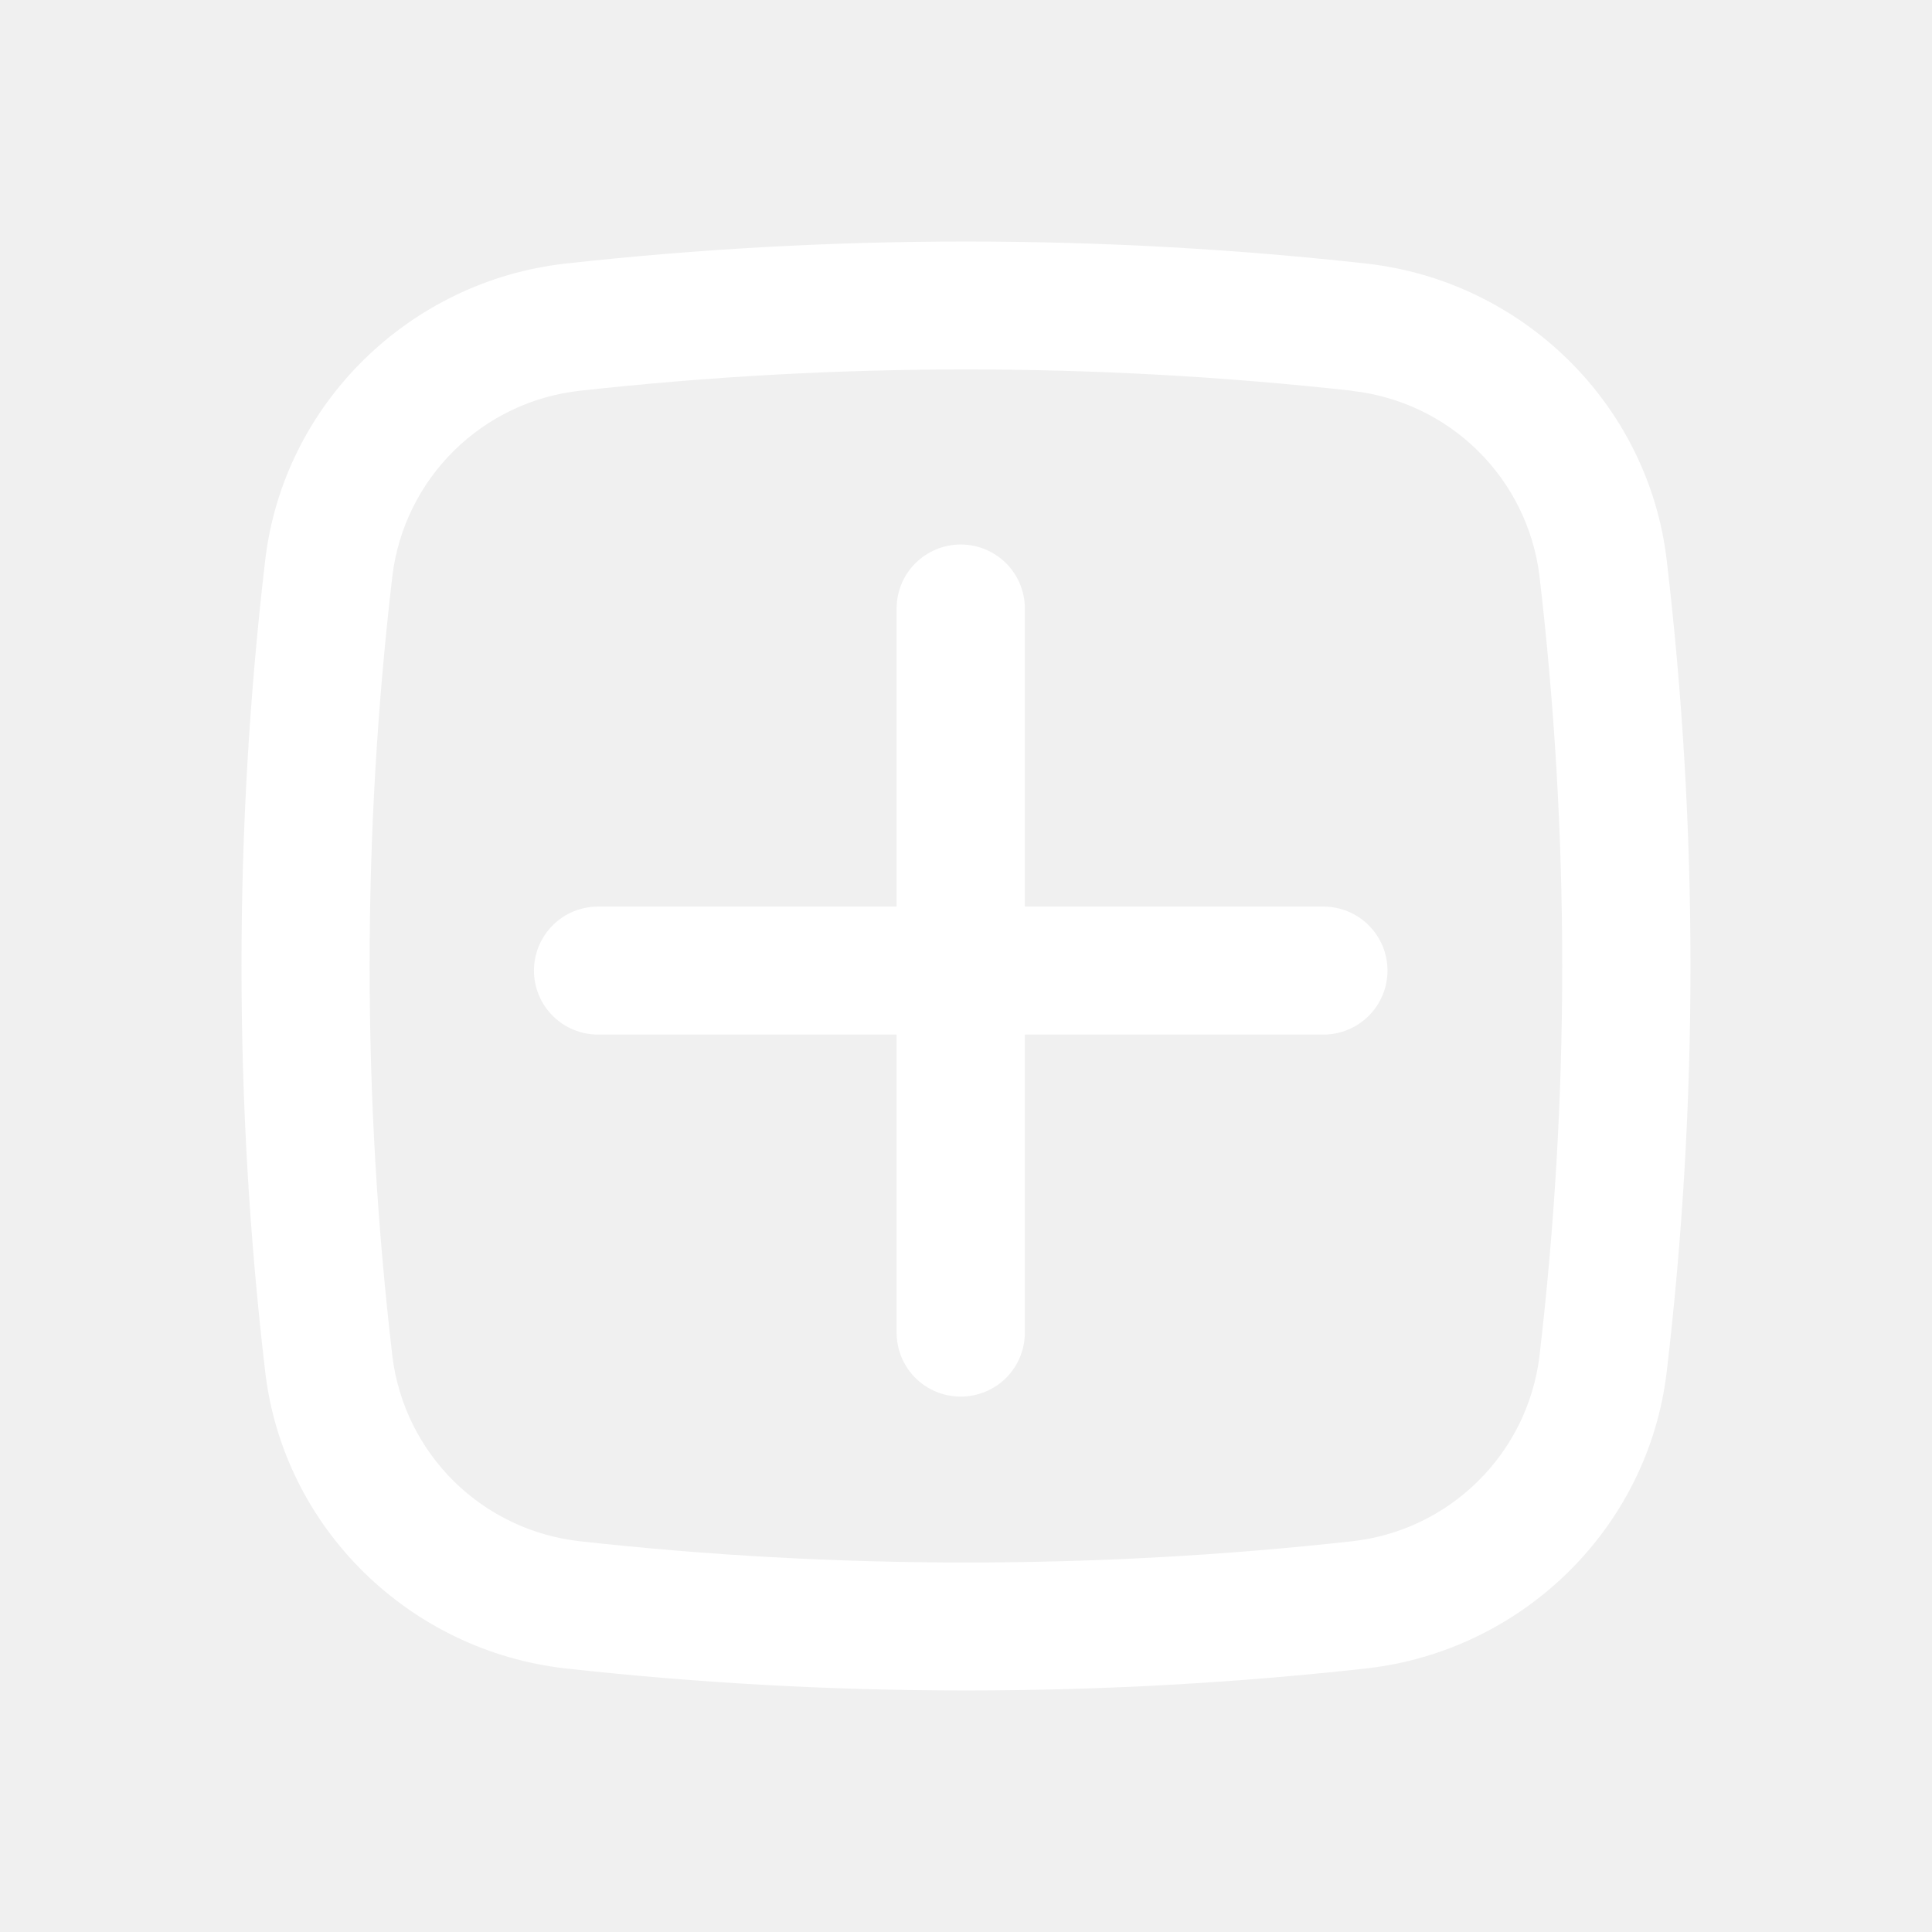
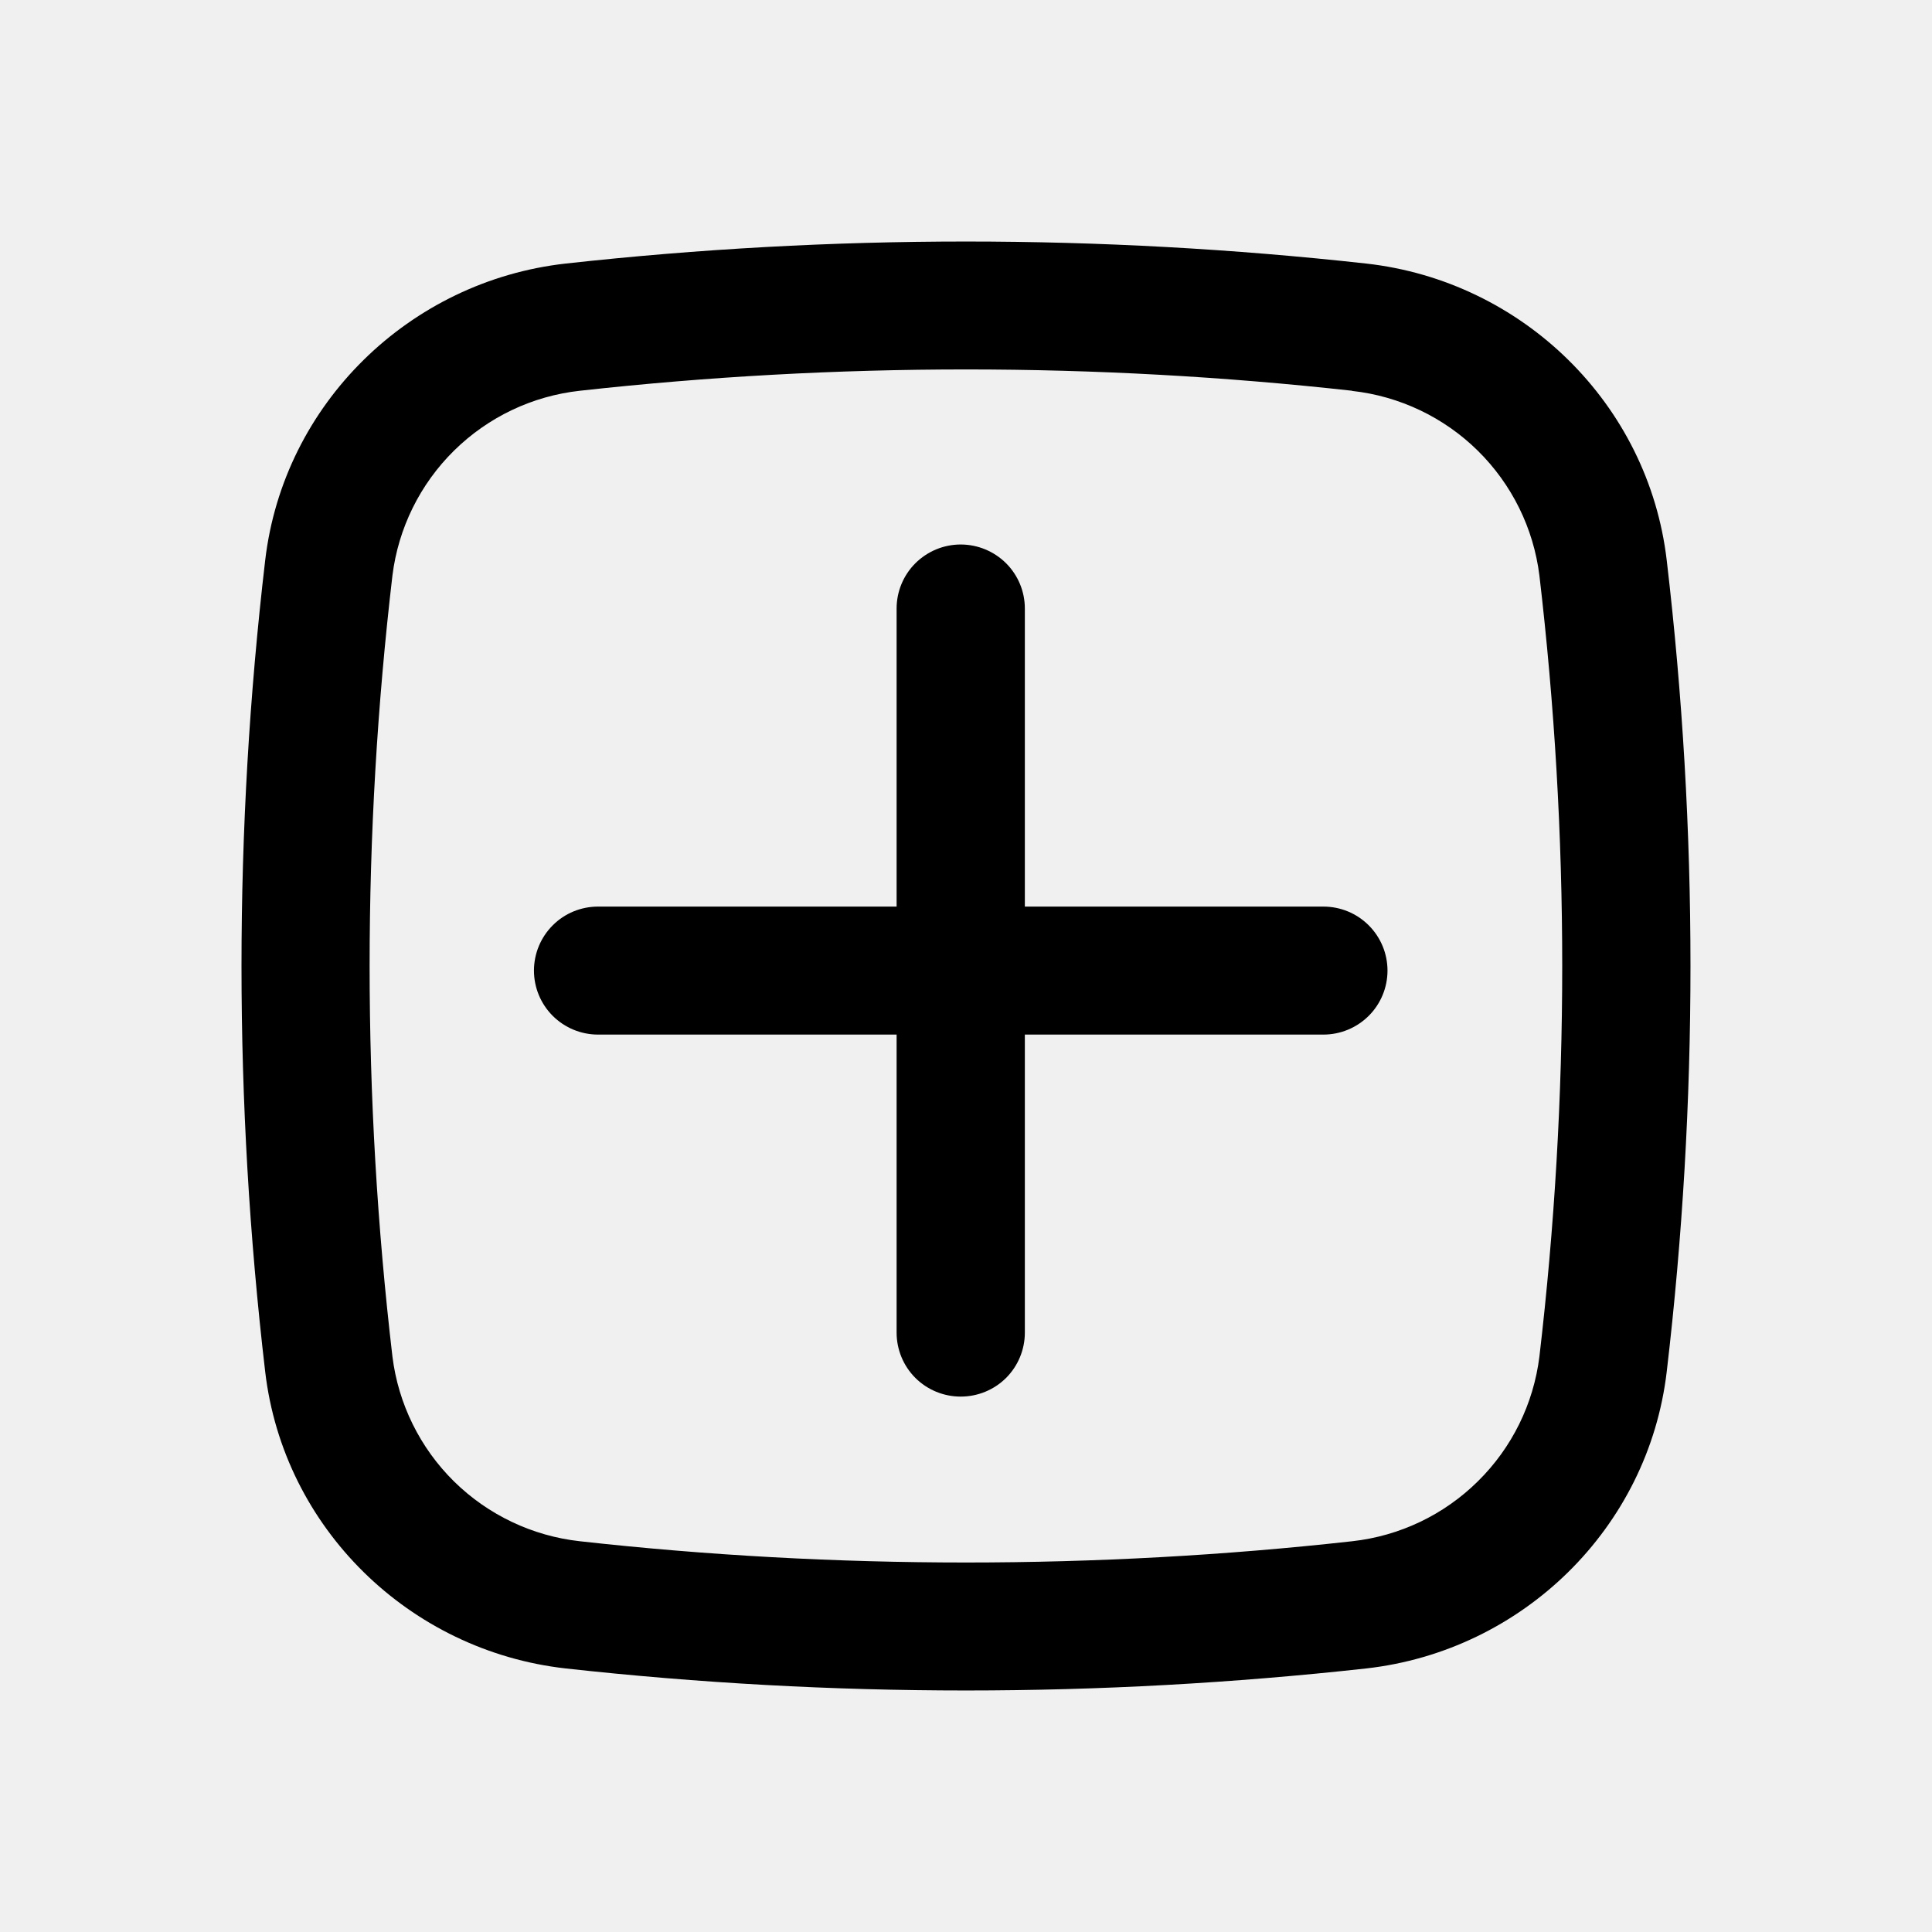
<svg xmlns="http://www.w3.org/2000/svg" width="24" height="24" viewBox="0 0 24 24" fill="none">
-   <path d="M6.633 12.057C6.633 11.846 6.717 11.644 6.866 11.495C7.015 11.345 7.218 11.262 7.429 11.262H11.138V7.559C11.138 7.348 11.222 7.146 11.371 6.997C11.521 6.848 11.723 6.764 11.934 6.764C12.146 6.764 12.348 6.848 12.498 6.997C12.647 7.146 12.731 7.348 12.731 7.559V11.262H16.44C16.651 11.262 16.853 11.345 17.003 11.495C17.152 11.644 17.236 11.846 17.236 12.057C17.236 12.268 17.152 12.47 17.003 12.619C16.853 12.768 16.651 12.852 16.44 12.852H12.731V16.555C12.731 16.765 12.647 16.968 12.498 17.117C12.348 17.266 12.146 17.349 11.934 17.349C11.723 17.349 11.521 17.266 11.371 17.117C11.222 16.968 11.138 16.765 11.138 16.555V12.852H7.429C7.218 12.852 7.015 12.768 6.866 12.619C6.717 12.47 6.633 12.268 6.633 12.057Z" fill="white" />
-   <path fill-rule="evenodd" clip-rule="evenodd" d="M7.027 3.274C10.332 2.909 13.667 2.909 16.972 3.274C18.912 3.491 20.478 5.016 20.705 6.963C21.098 10.31 21.098 13.69 20.705 17.037C20.477 18.984 18.911 20.508 16.972 20.726C13.667 21.091 10.332 21.091 7.027 20.726C5.087 20.508 3.521 18.984 3.294 17.037C2.902 13.69 2.902 10.31 3.294 6.963C3.521 5.016 5.088 3.491 7.027 3.274ZM16.796 4.854C13.608 4.501 10.391 4.501 7.204 4.854C6.613 4.919 6.063 5.181 5.64 5.598C5.218 6.014 4.948 6.561 4.875 7.149C4.497 10.372 4.497 13.629 4.875 16.852C4.948 17.44 5.218 17.987 5.64 18.403C6.063 18.819 6.614 19.081 7.204 19.146C10.364 19.498 13.635 19.498 16.796 19.146C17.386 19.081 17.936 18.819 18.358 18.402C18.781 17.986 19.05 17.44 19.123 16.852C19.501 13.629 19.501 10.372 19.123 7.149C19.05 6.561 18.78 6.015 18.358 5.599C17.936 5.183 17.385 4.921 16.796 4.856" fill="white" />
+   <path d="M6.633 12.057C6.633 11.846 6.717 11.644 6.866 11.495C7.015 11.345 7.218 11.262 7.429 11.262H11.138V7.559C11.138 7.348 11.222 7.146 11.371 6.997C11.521 6.848 11.723 6.764 11.934 6.764C12.146 6.764 12.348 6.848 12.498 6.997C12.647 7.146 12.731 7.348 12.731 7.559V11.262H16.44C16.651 11.262 16.853 11.345 17.003 11.495C17.152 11.644 17.236 11.846 17.236 12.057C17.236 12.268 17.152 12.47 17.003 12.619C16.853 12.768 16.651 12.852 16.44 12.852H12.731V16.555C12.731 16.765 12.647 16.968 12.498 17.117C12.348 17.266 12.146 17.349 11.934 17.349C11.723 17.349 11.521 17.266 11.371 17.117C11.222 16.968 11.138 16.765 11.138 16.555V12.852H7.429C7.218 12.852 7.015 12.768 6.866 12.619C6.717 12.47 6.633 12.268 6.633 12.057Z" fill="black" />
+   <path fill-rule="evenodd" clip-rule="evenodd" d="M7.027 3.274C10.332 2.909 13.667 2.909 16.972 3.274C18.912 3.491 20.478 5.016 20.705 6.963C21.098 10.31 21.098 13.69 20.705 17.037C20.477 18.984 18.911 20.508 16.972 20.726C13.667 21.091 10.332 21.091 7.027 20.726C5.087 20.508 3.521 18.984 3.294 17.037C2.902 13.69 2.902 10.31 3.294 6.963C3.521 5.016 5.088 3.491 7.027 3.274ZM16.796 4.854C13.608 4.501 10.391 4.501 7.204 4.854C6.613 4.919 6.063 5.181 5.64 5.598C5.218 6.014 4.948 6.561 4.875 7.149C4.497 10.372 4.497 13.629 4.875 16.852C4.948 17.44 5.218 17.987 5.64 18.403C6.063 18.819 6.614 19.081 7.204 19.146C10.364 19.498 13.635 19.498 16.796 19.146C17.386 19.081 17.936 18.819 18.358 18.402C18.781 17.986 19.05 17.44 19.123 16.852C19.501 13.629 19.501 10.372 19.123 7.149C19.05 6.561 18.78 6.015 18.358 5.599C17.936 5.183 17.385 4.921 16.796 4.856" fill="black" />
</svg>
